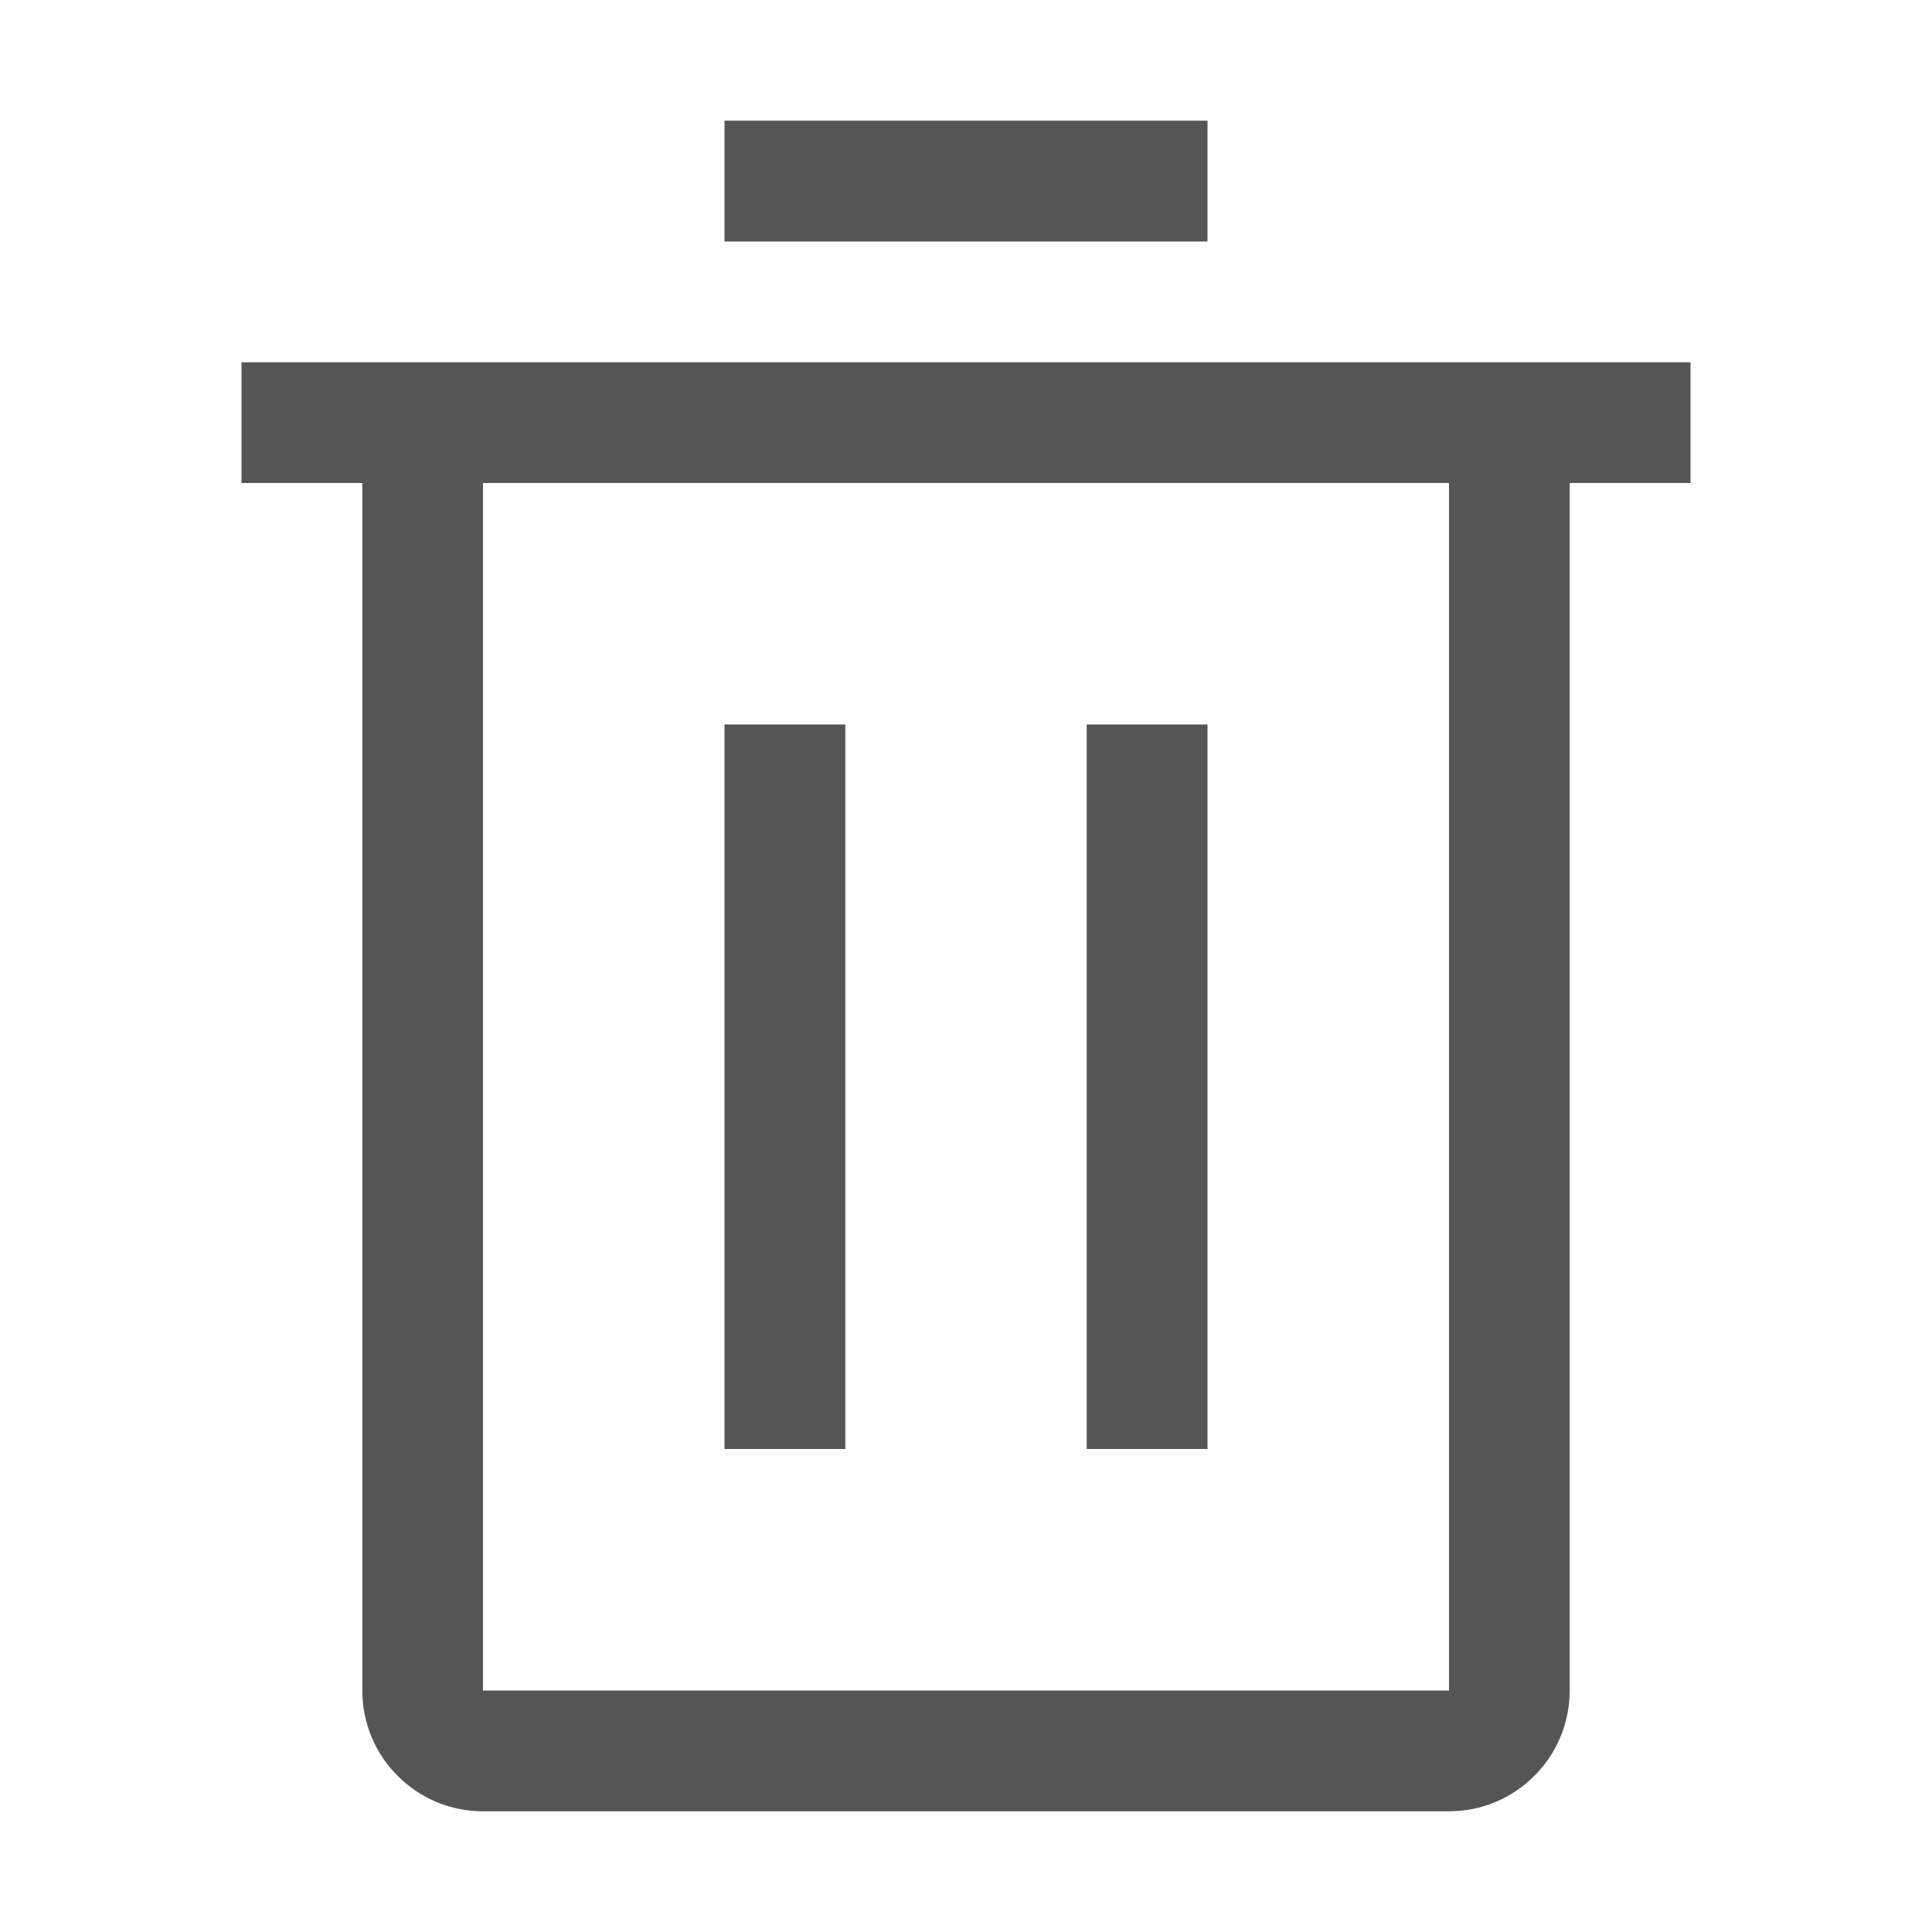
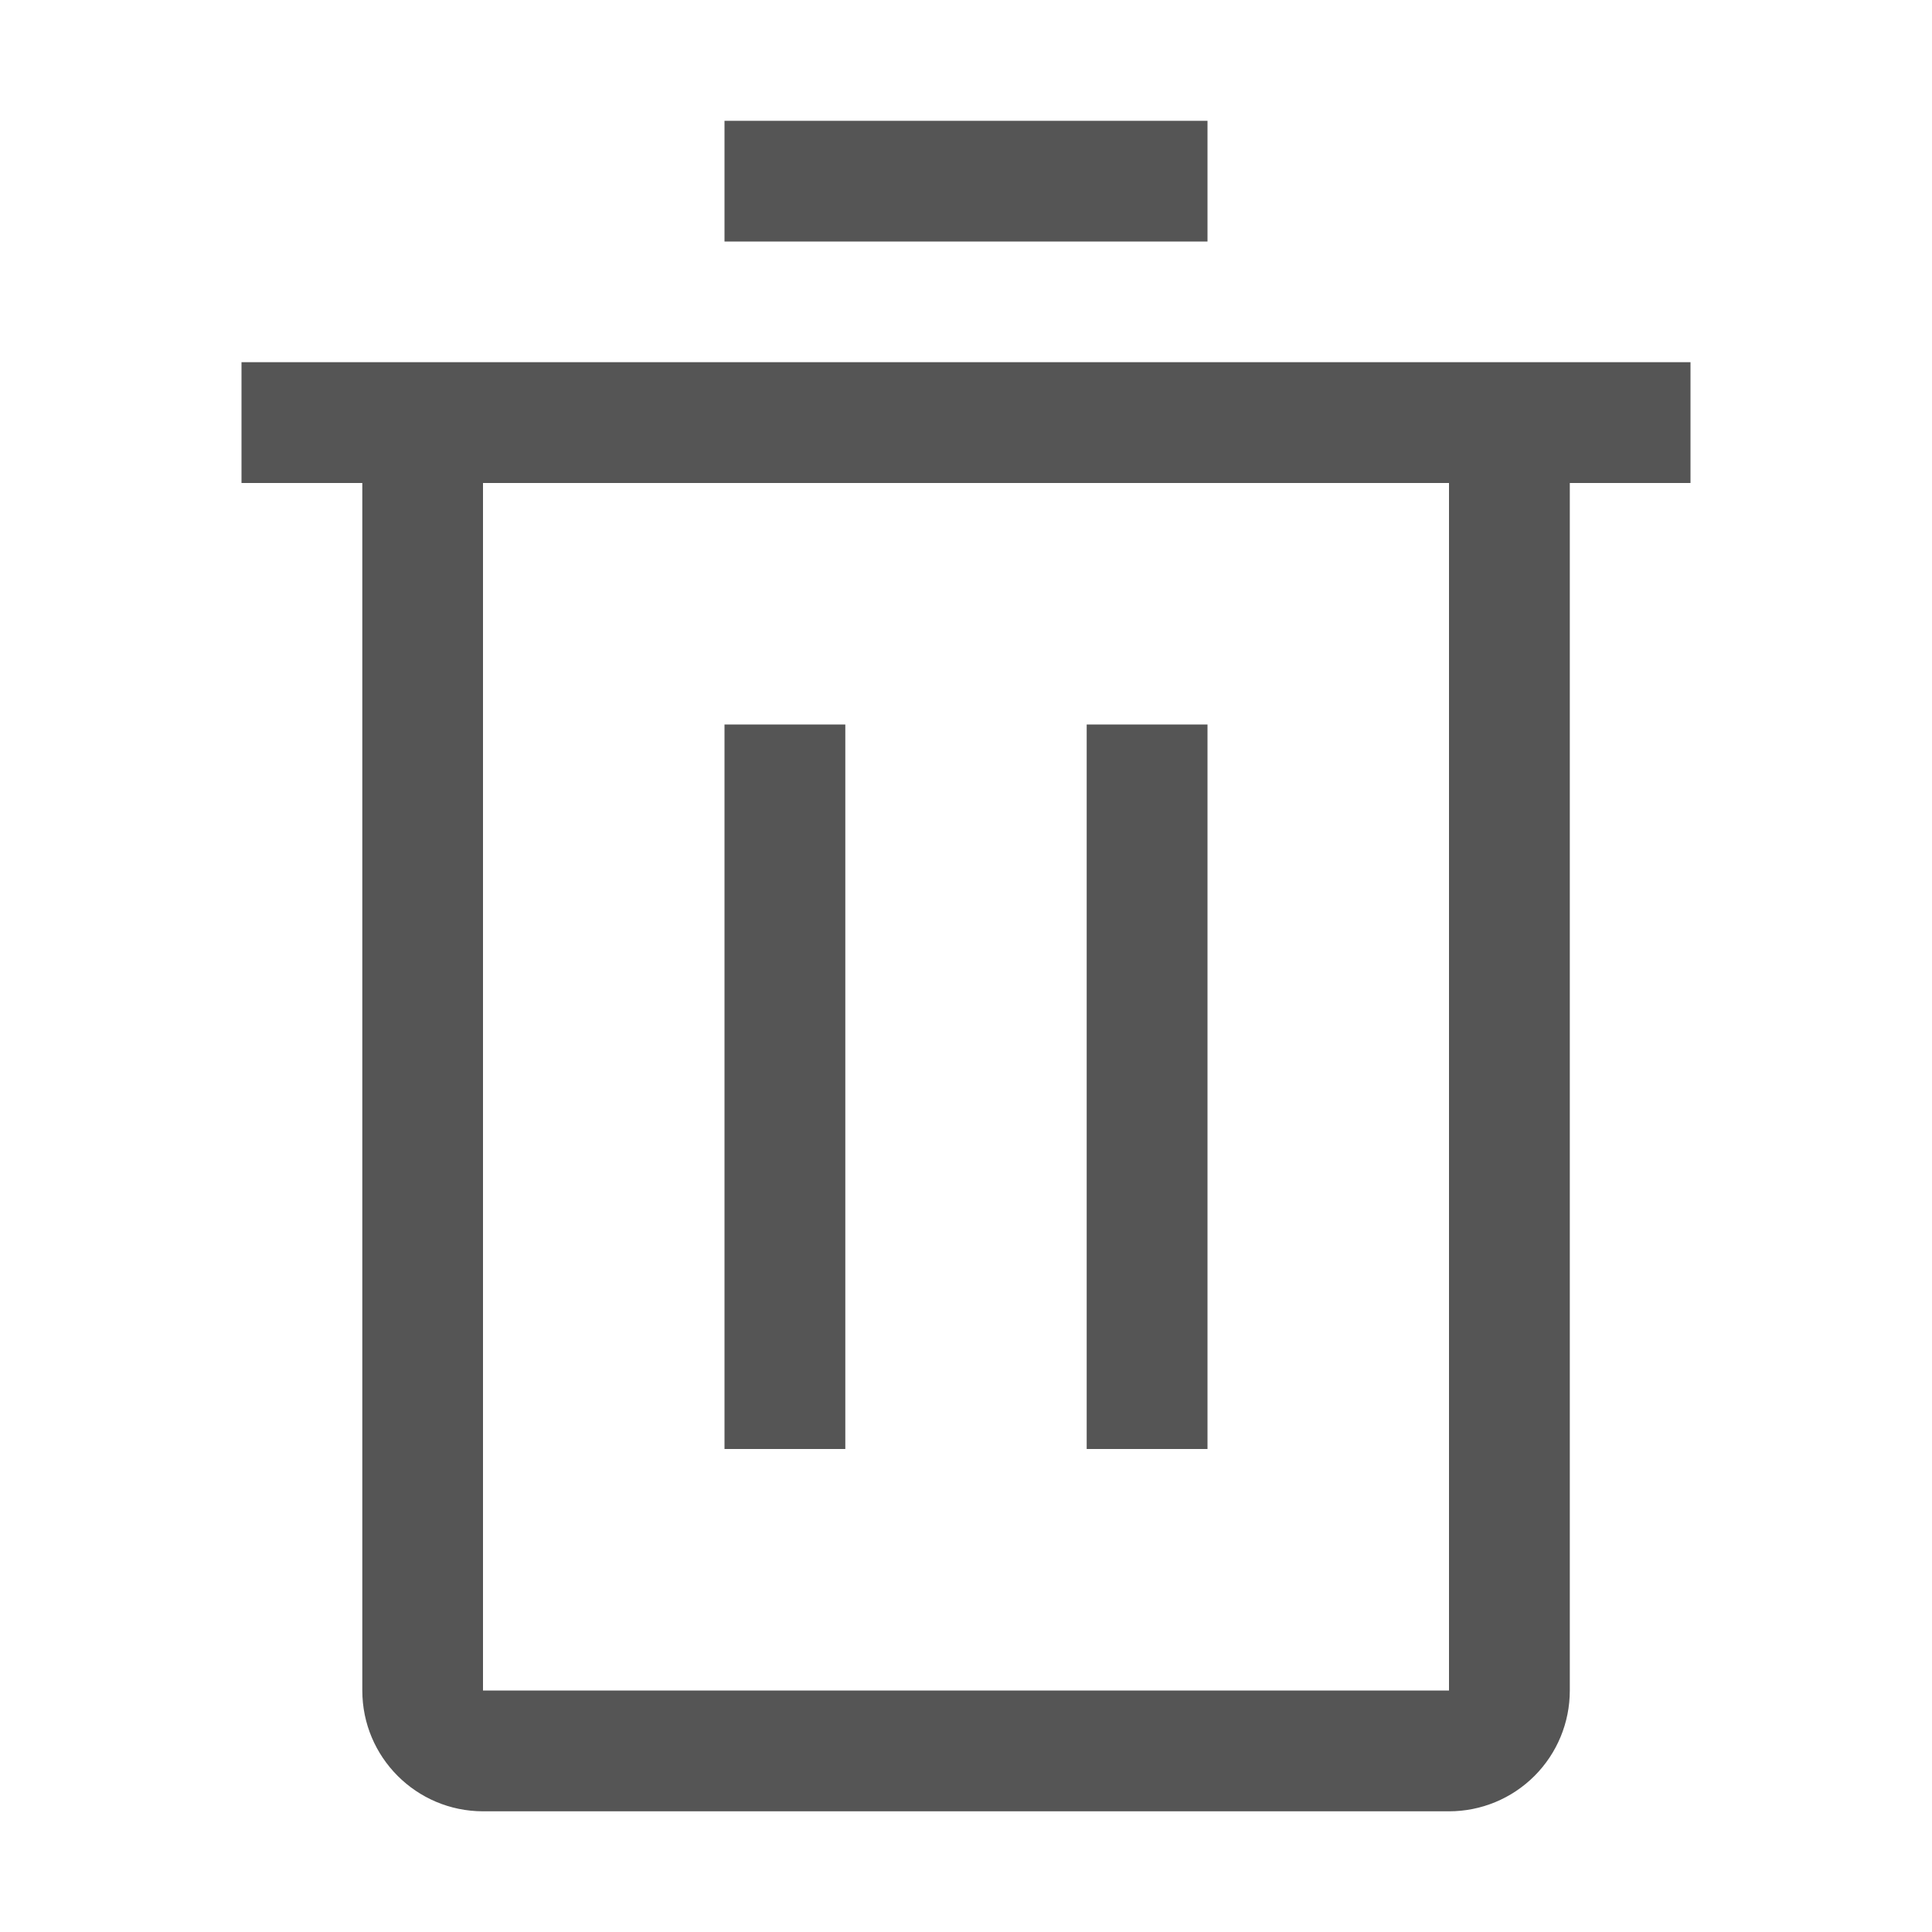
- <svg xmlns="http://www.w3.org/2000/svg" width="17" height="17" viewBox="0 0 17 17" fill="none">
-   <path d="M6.375 6.375H7.438V12.75H6.375V6.375Z" fill="#555555" />
-   <path d="M9.562 6.375H10.625V12.75H9.562V6.375Z" fill="#555555" />
-   <path d="M2.125 3.188V4.25H3.188V14.875C3.188 15.157 3.299 15.427 3.499 15.626C3.698 15.826 3.968 15.938 4.25 15.938H12.75C13.032 15.938 13.302 15.826 13.501 15.626C13.701 15.427 13.812 15.157 13.812 14.875V4.25H14.875V3.188H2.125ZM4.25 14.875V4.25H12.75V14.875H4.25Z" fill="#555555" />
-   <path d="M6.375 1.062H10.625V2.125H6.375V1.062Z" fill="#555555" />
+ <svg xmlns="http://www.w3.org/2000/svg" width="17" height="17" fill="none">
+   <path d="M6.375 6.375h1.063v6.375H6.375V6.375zm3.188 0h1.062v6.375H9.562V6.375z" fill="#555" />
+   <path d="M2.125 3.188V4.25h1.063v10.625a1.063 1.063 0 001.062 1.063h8.5a1.062 1.062 0 001.063-1.063V4.25h1.062V3.187H2.125zM4.25 14.874V4.25h8.5v10.625h-8.5zM6.375 1.063h4.25v1.062h-4.25V1.062z" fill="#555" />
</svg>
